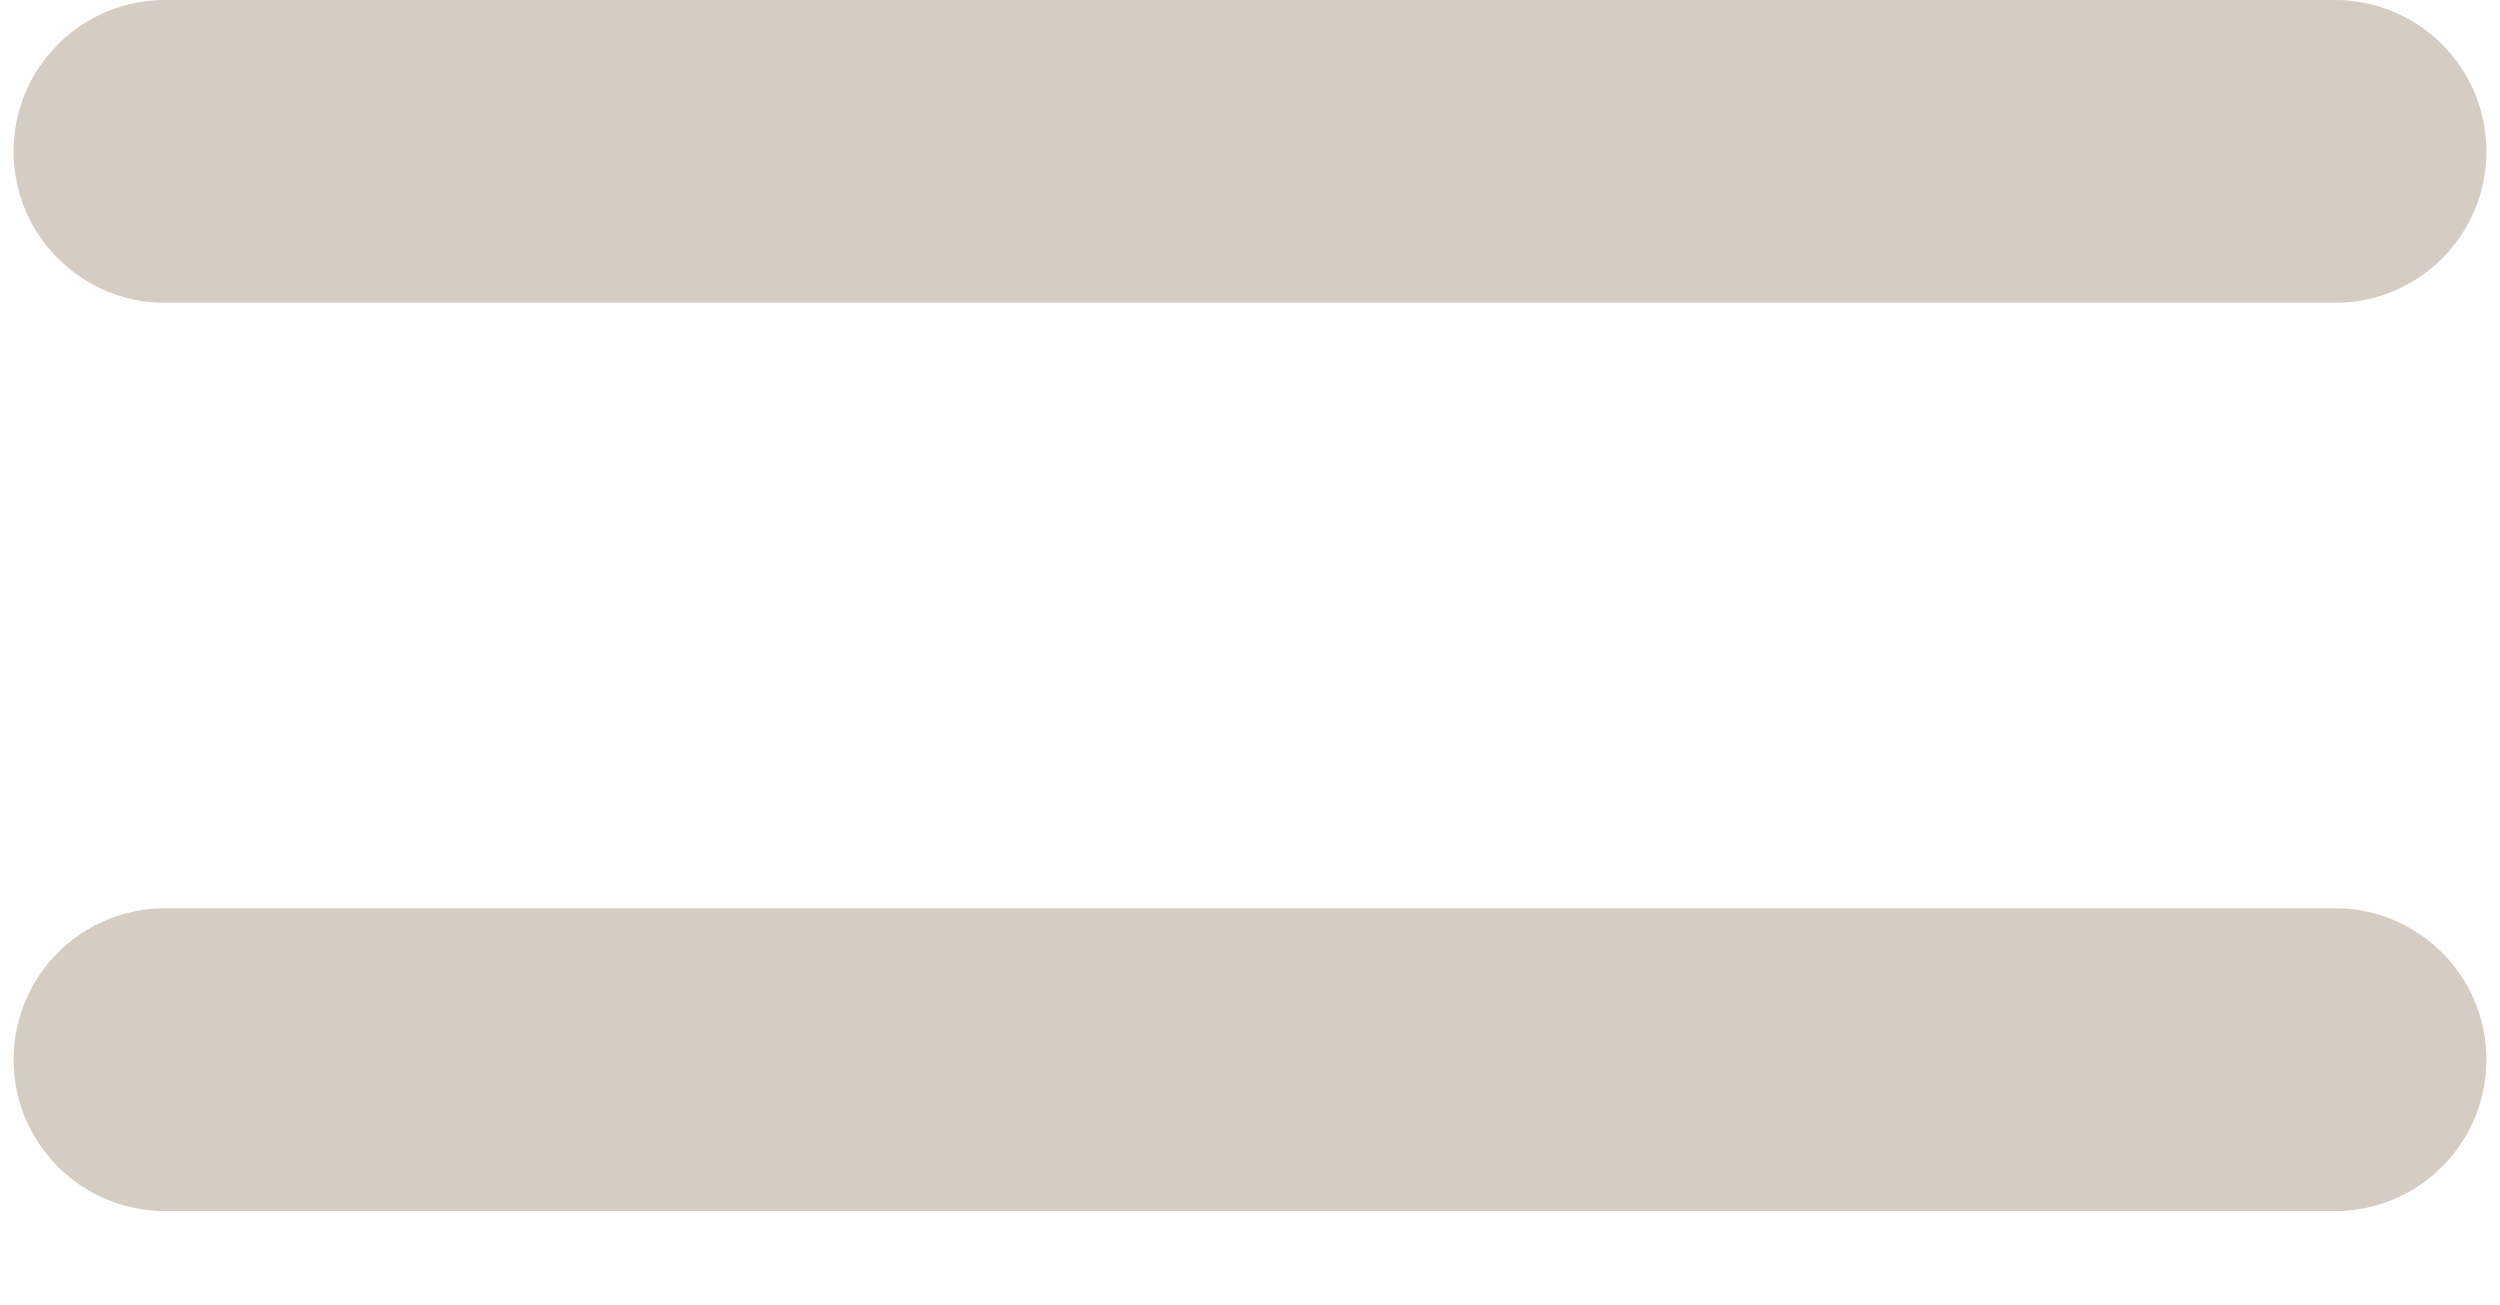
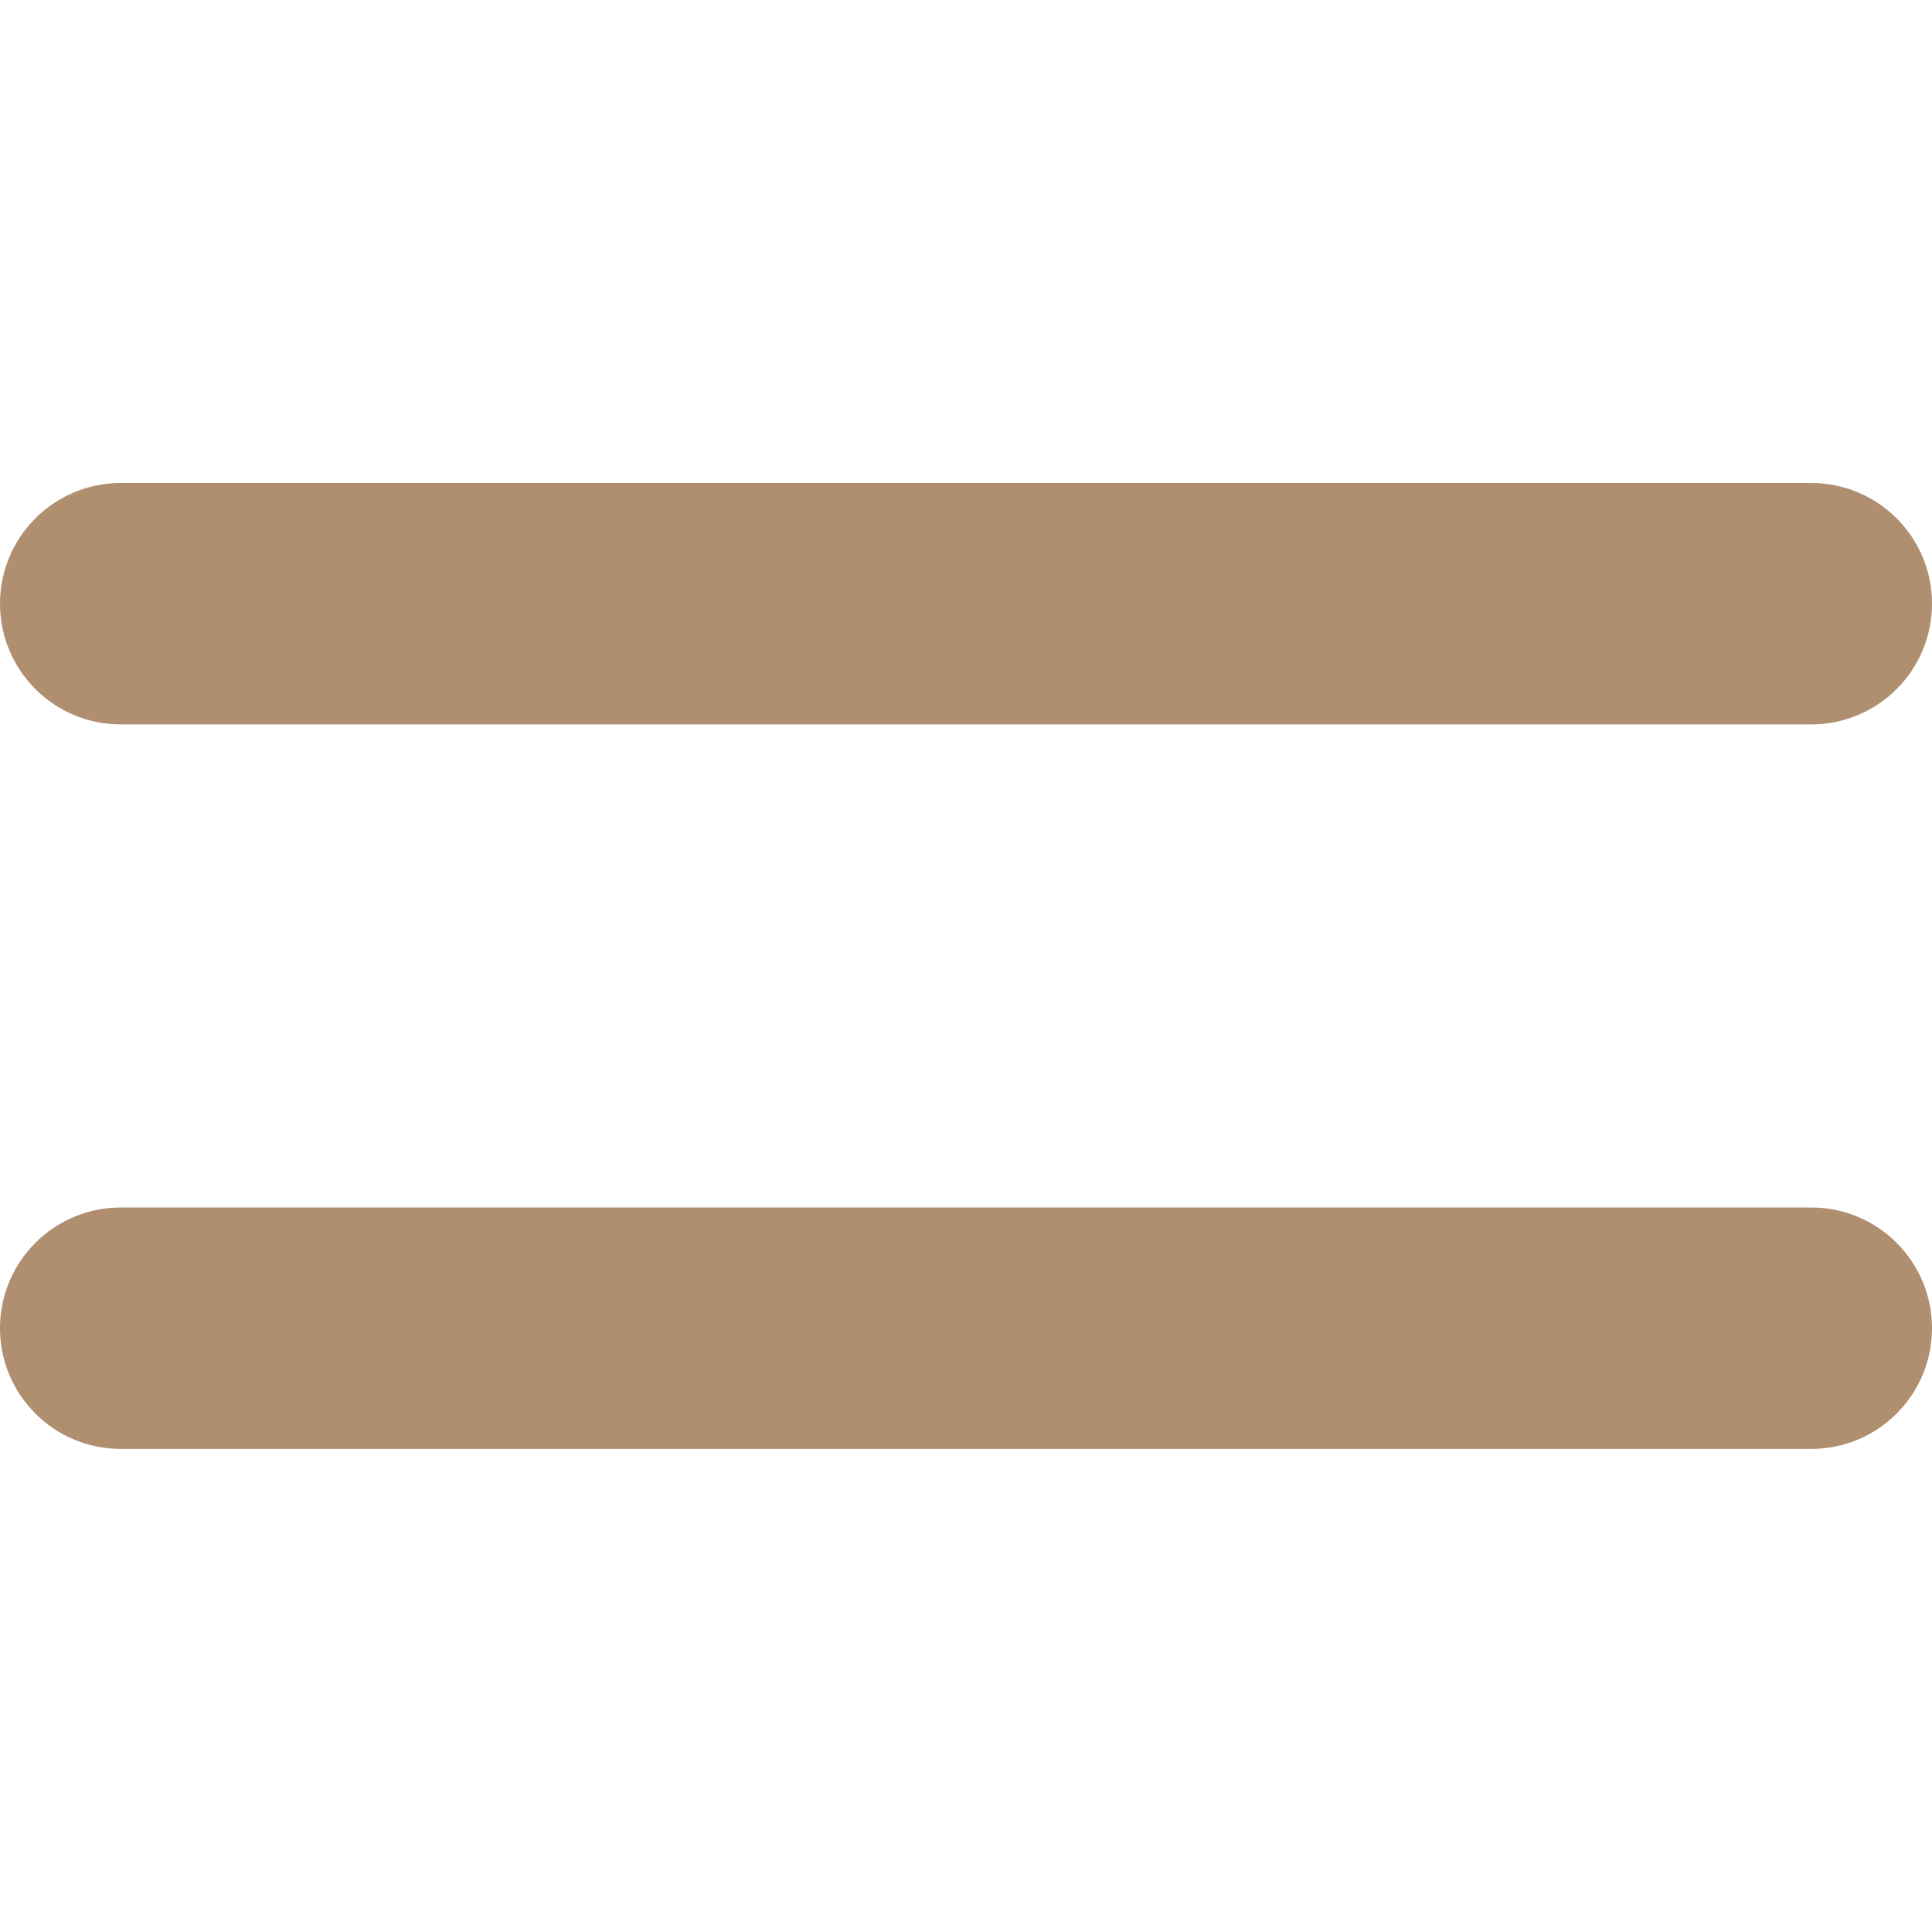
- <svg xmlns="http://www.w3.org/2000/svg" width="23" height="12" viewBox="0 0 23 12" fill="none">
-   <rect x="0.125" width="22.75" height="2.786" rx="1.393" fill="#D5CDC4" />
-   <rect x="0.125" y="8.356" width="22.75" height="2.786" rx="1.393" fill="#D5CDC4" />
+ <svg xmlns="http://www.w3.org/2000/svg" width="24" height="24" viewBox="0 0 24 24" fill="none">
+   <rect y="6" width="24" height="2.999" rx="1.5" fill="#B08E70" />
+   <rect y="15" width="24" height="2.999" rx="1.5" fill="#B08E70" />
</svg>
